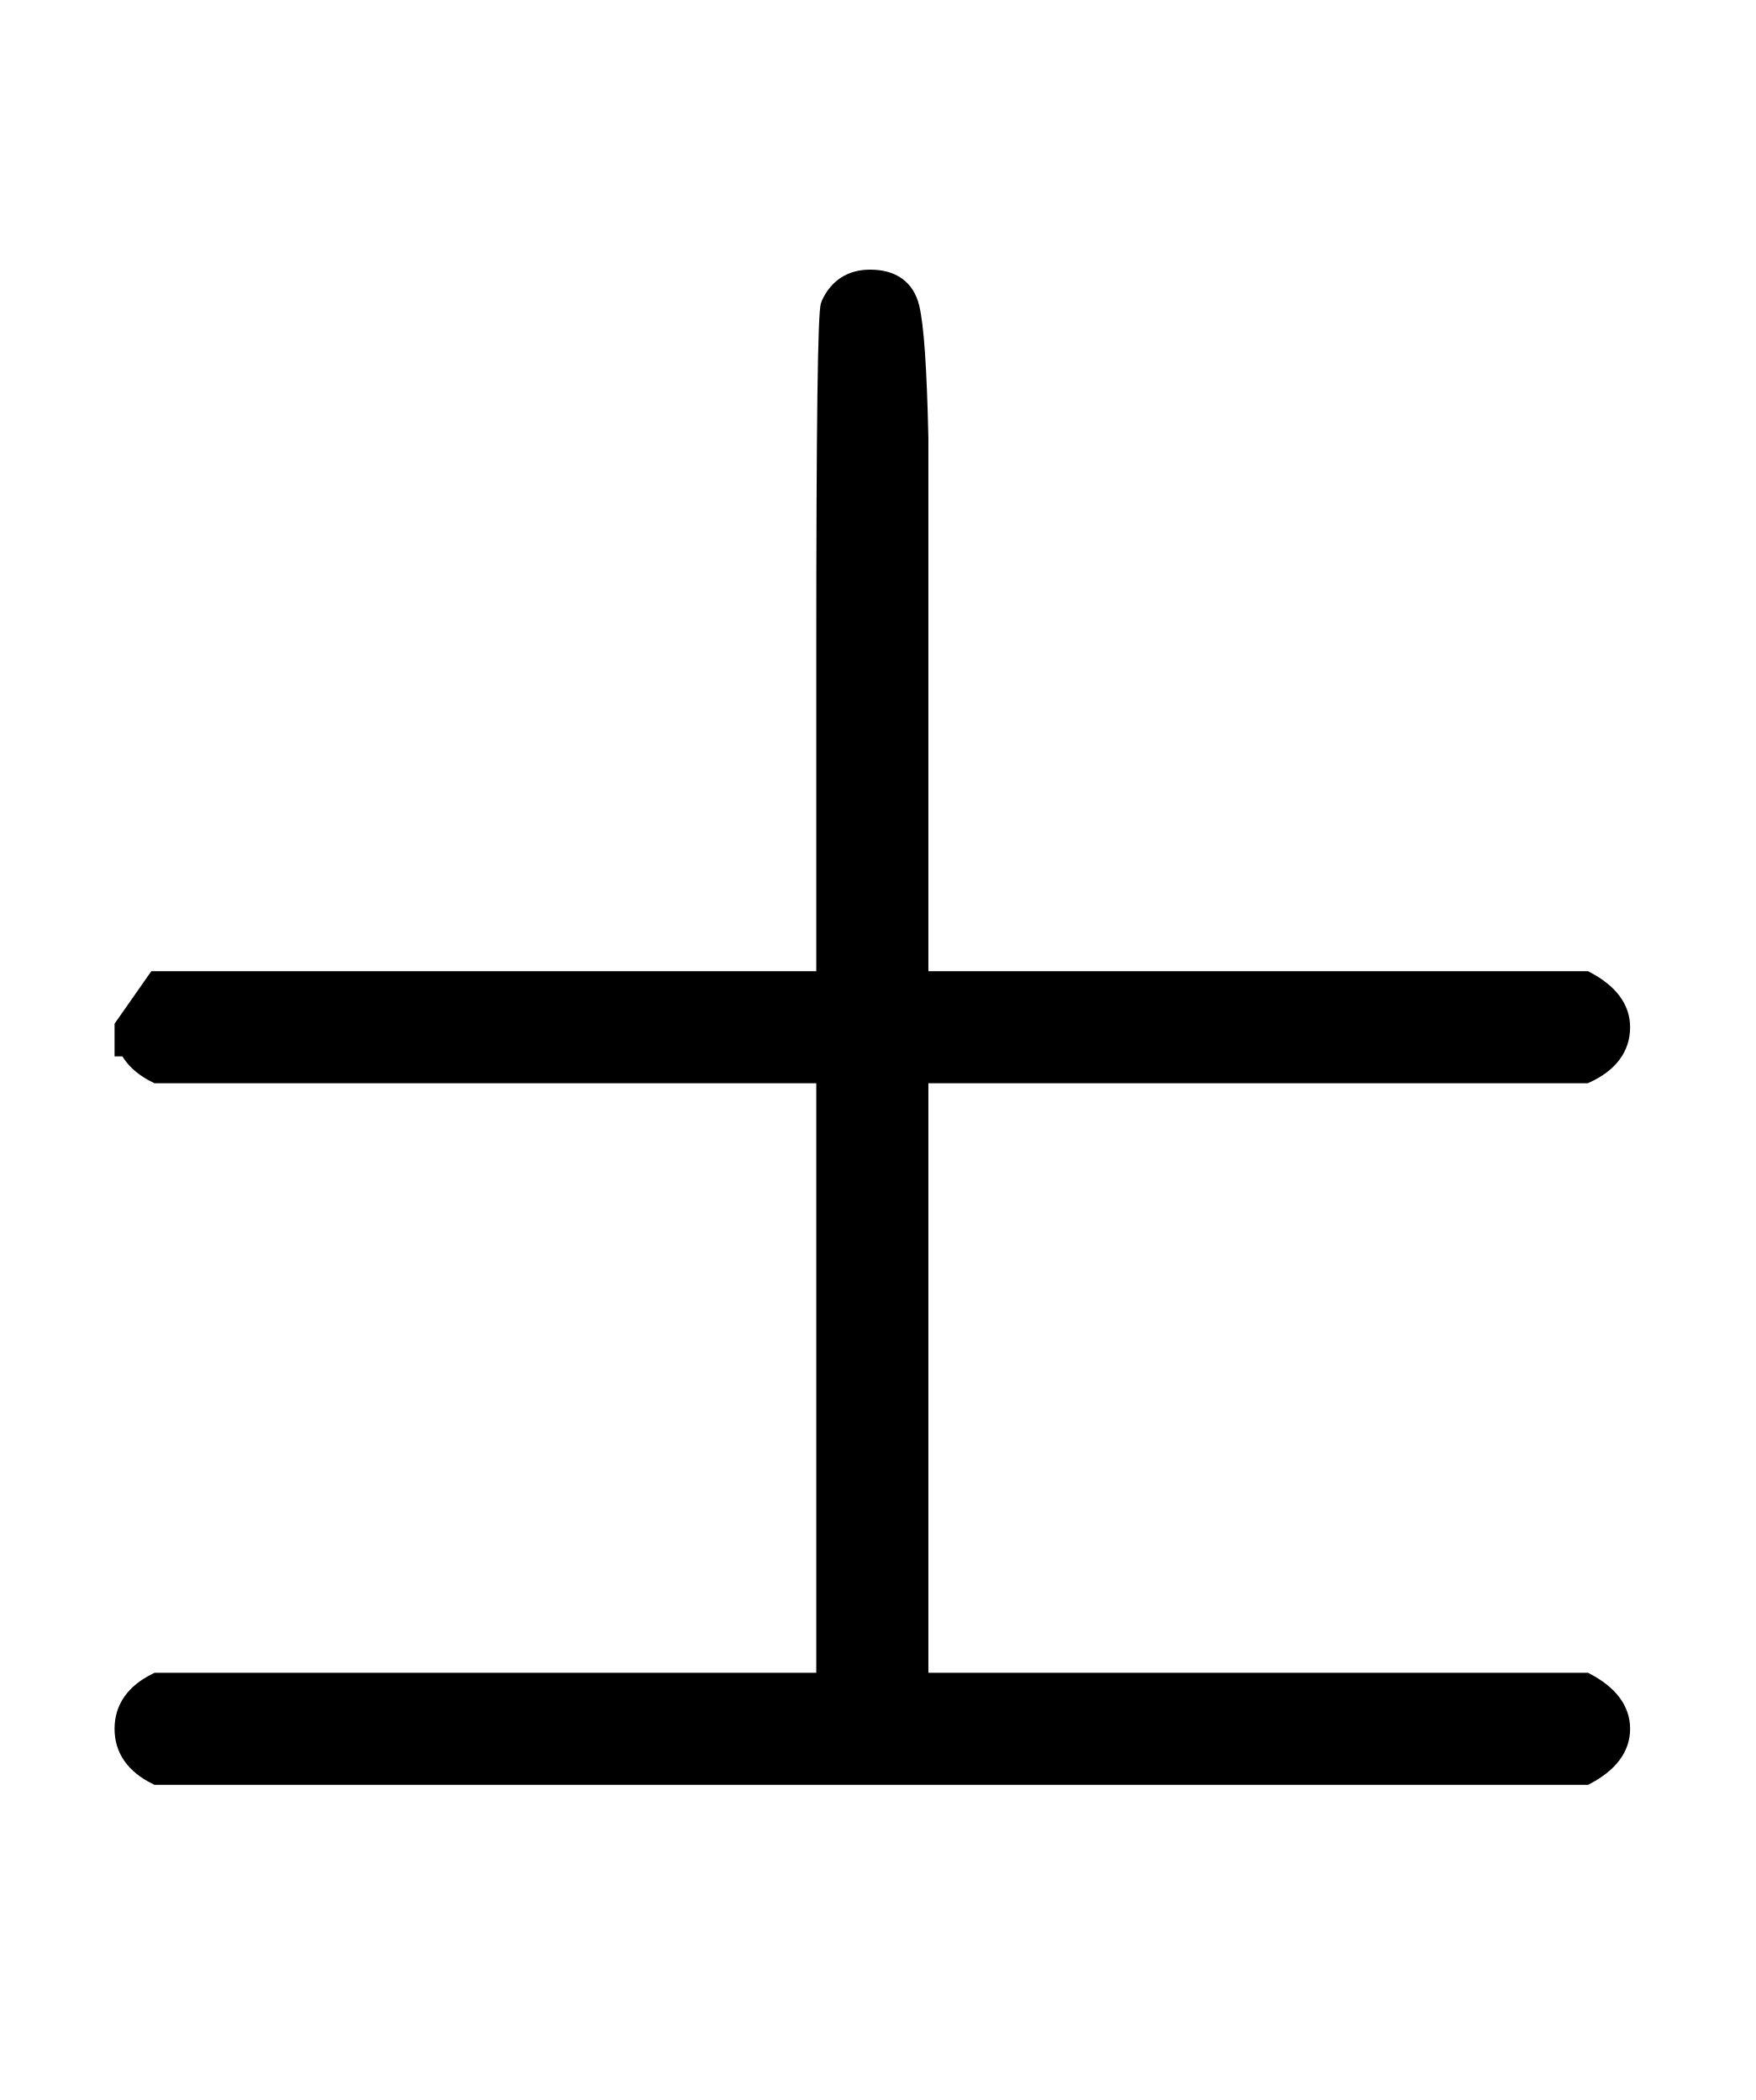
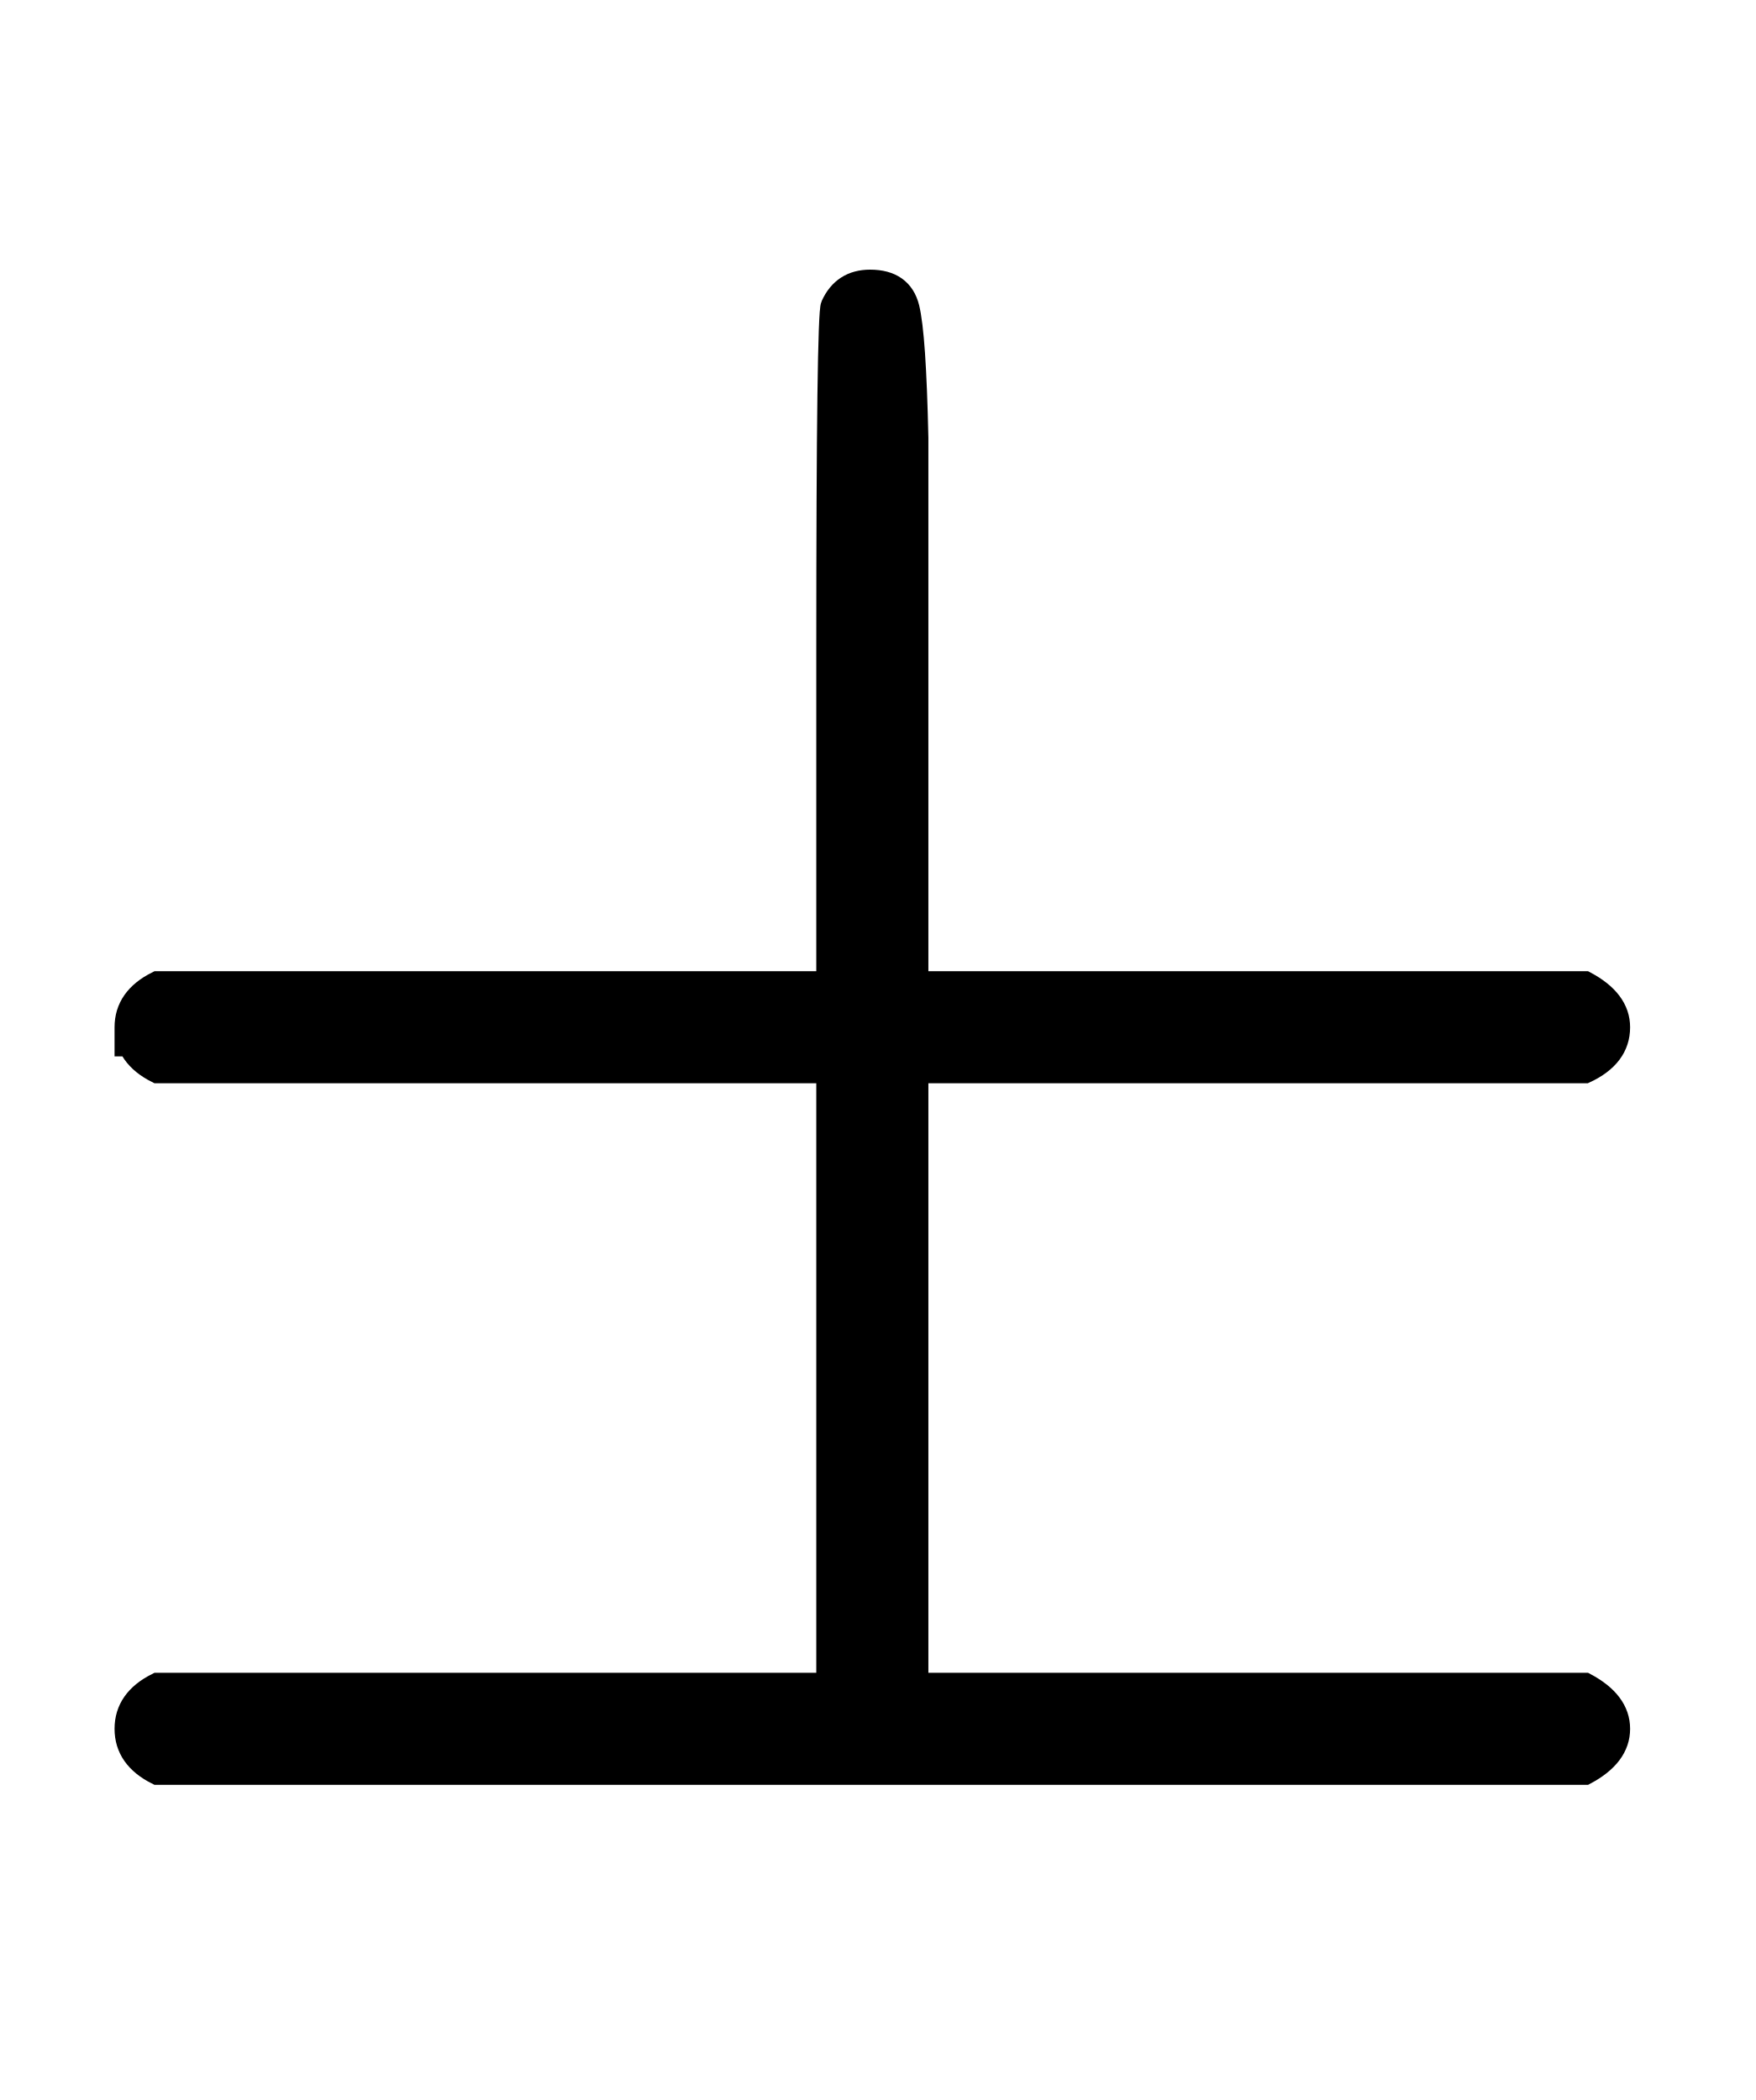
- <svg xmlns="http://www.w3.org/2000/svg" xmlns:xlink="http://www.w3.org/1999/xlink" width="1.819ex" height="2.176ex" style="vertical-align:-.338ex" viewBox="0 -791.3 783 936.9">
+ <svg xmlns="http://www.w3.org/2000/svg" xmlns:xlink="http://www.w3.org/1999/xlink" width="1.819ex" height="2.176ex" style="vertical-align: -0.338ex;" viewBox="0 -791.3 783 936.9">
  <defs>
-     <path stroke-width="10" id="a" d="M56 320v13l14 20h299v149q0 149 2 153 5 11 17 11 14 0 17-12t4-58V353h298q15-8 15-20 0-13-15-20H409V40h298q15-8 15-20T707 0H70Q56 7 56 20t14 20h299v273H70q-14 7-14 20z" />
+     <path stroke-width="10" id="E1-MJMAIN-B1" d="M56 320T56 333T70 353H369V502Q369 651 371 655Q376 666 388 666Q402 666 405 654T409 596V500V353H707Q722 345 722 333Q722 320 707 313H409V40H707Q722 32 722 20T707 0H70Q56 7 56 20T70 40H369V313H70Q56 320 56 333Z" />
  </defs>
-   <use xlink:href="#a" stroke="currentColor" fill="currentColor" stroke-width="0" transform="matrix(1 0 0 -1 0 0)" />
+   <g stroke="currentColor" fill="currentColor" stroke-width="0" transform="matrix(1 0 0 -1 0 0)">
+     <use xlink:href="#E1-MJMAIN-B1" x="0" y="0" />
+   </g>
</svg>
